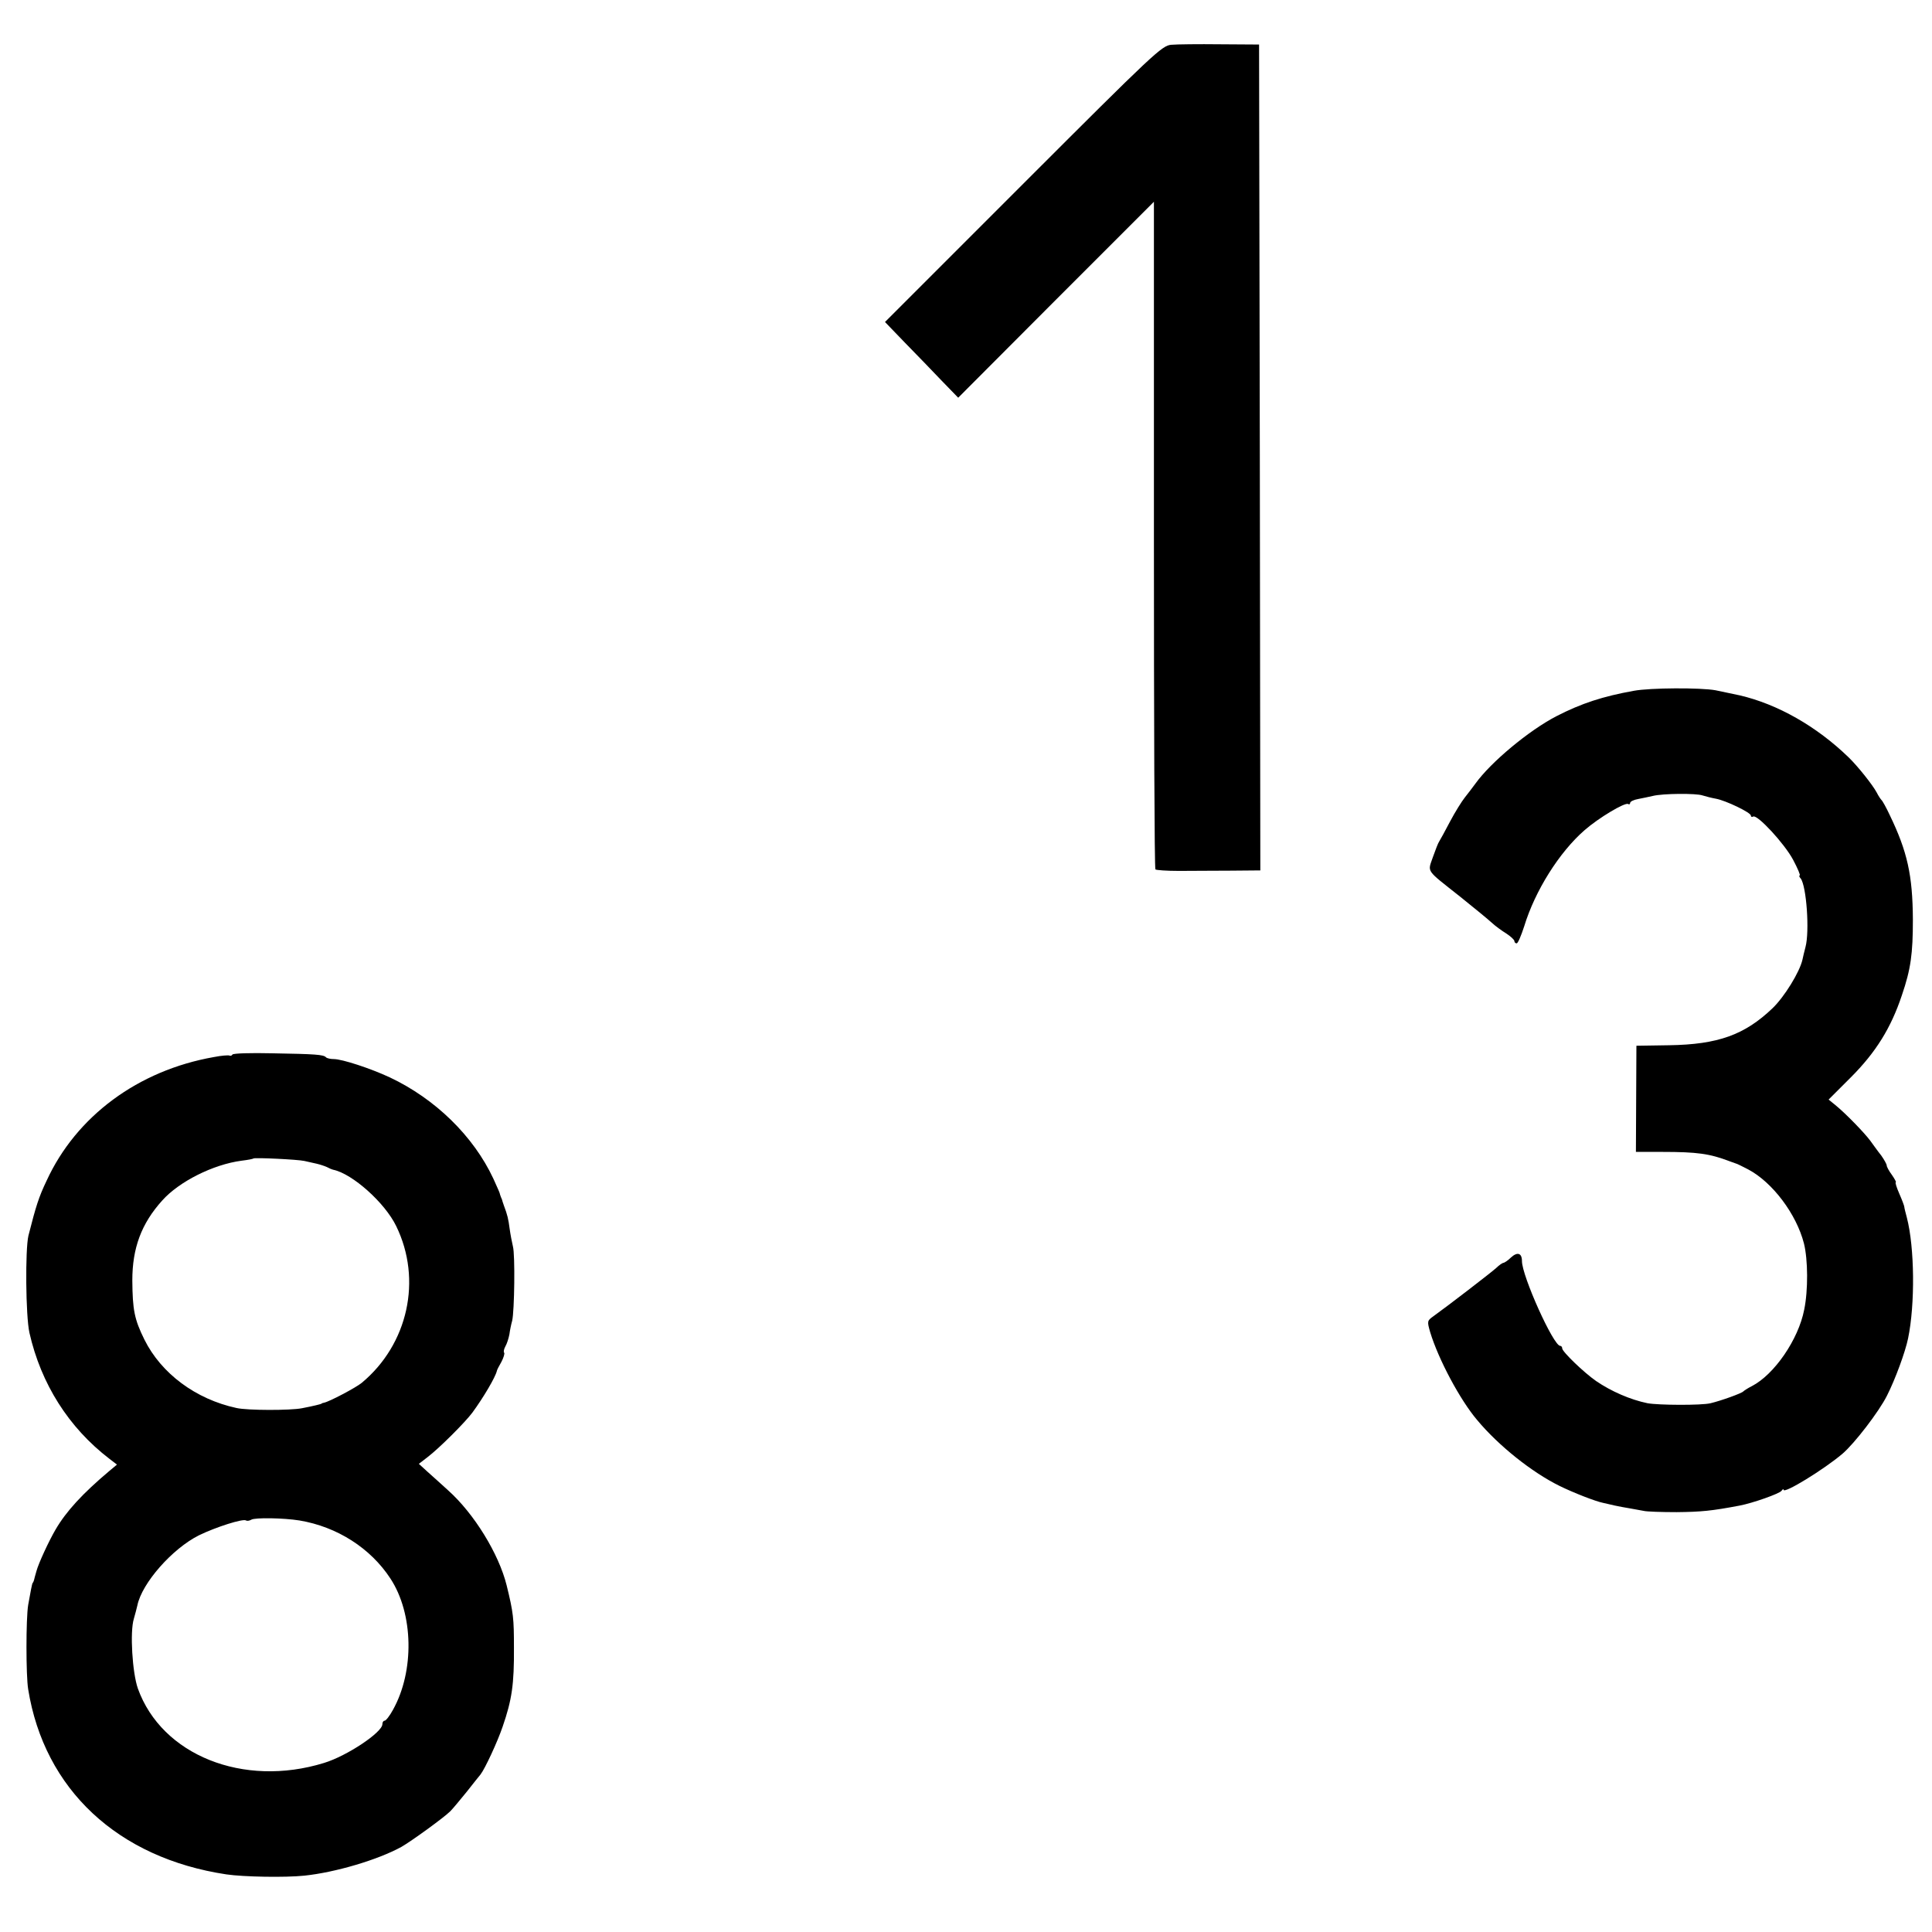
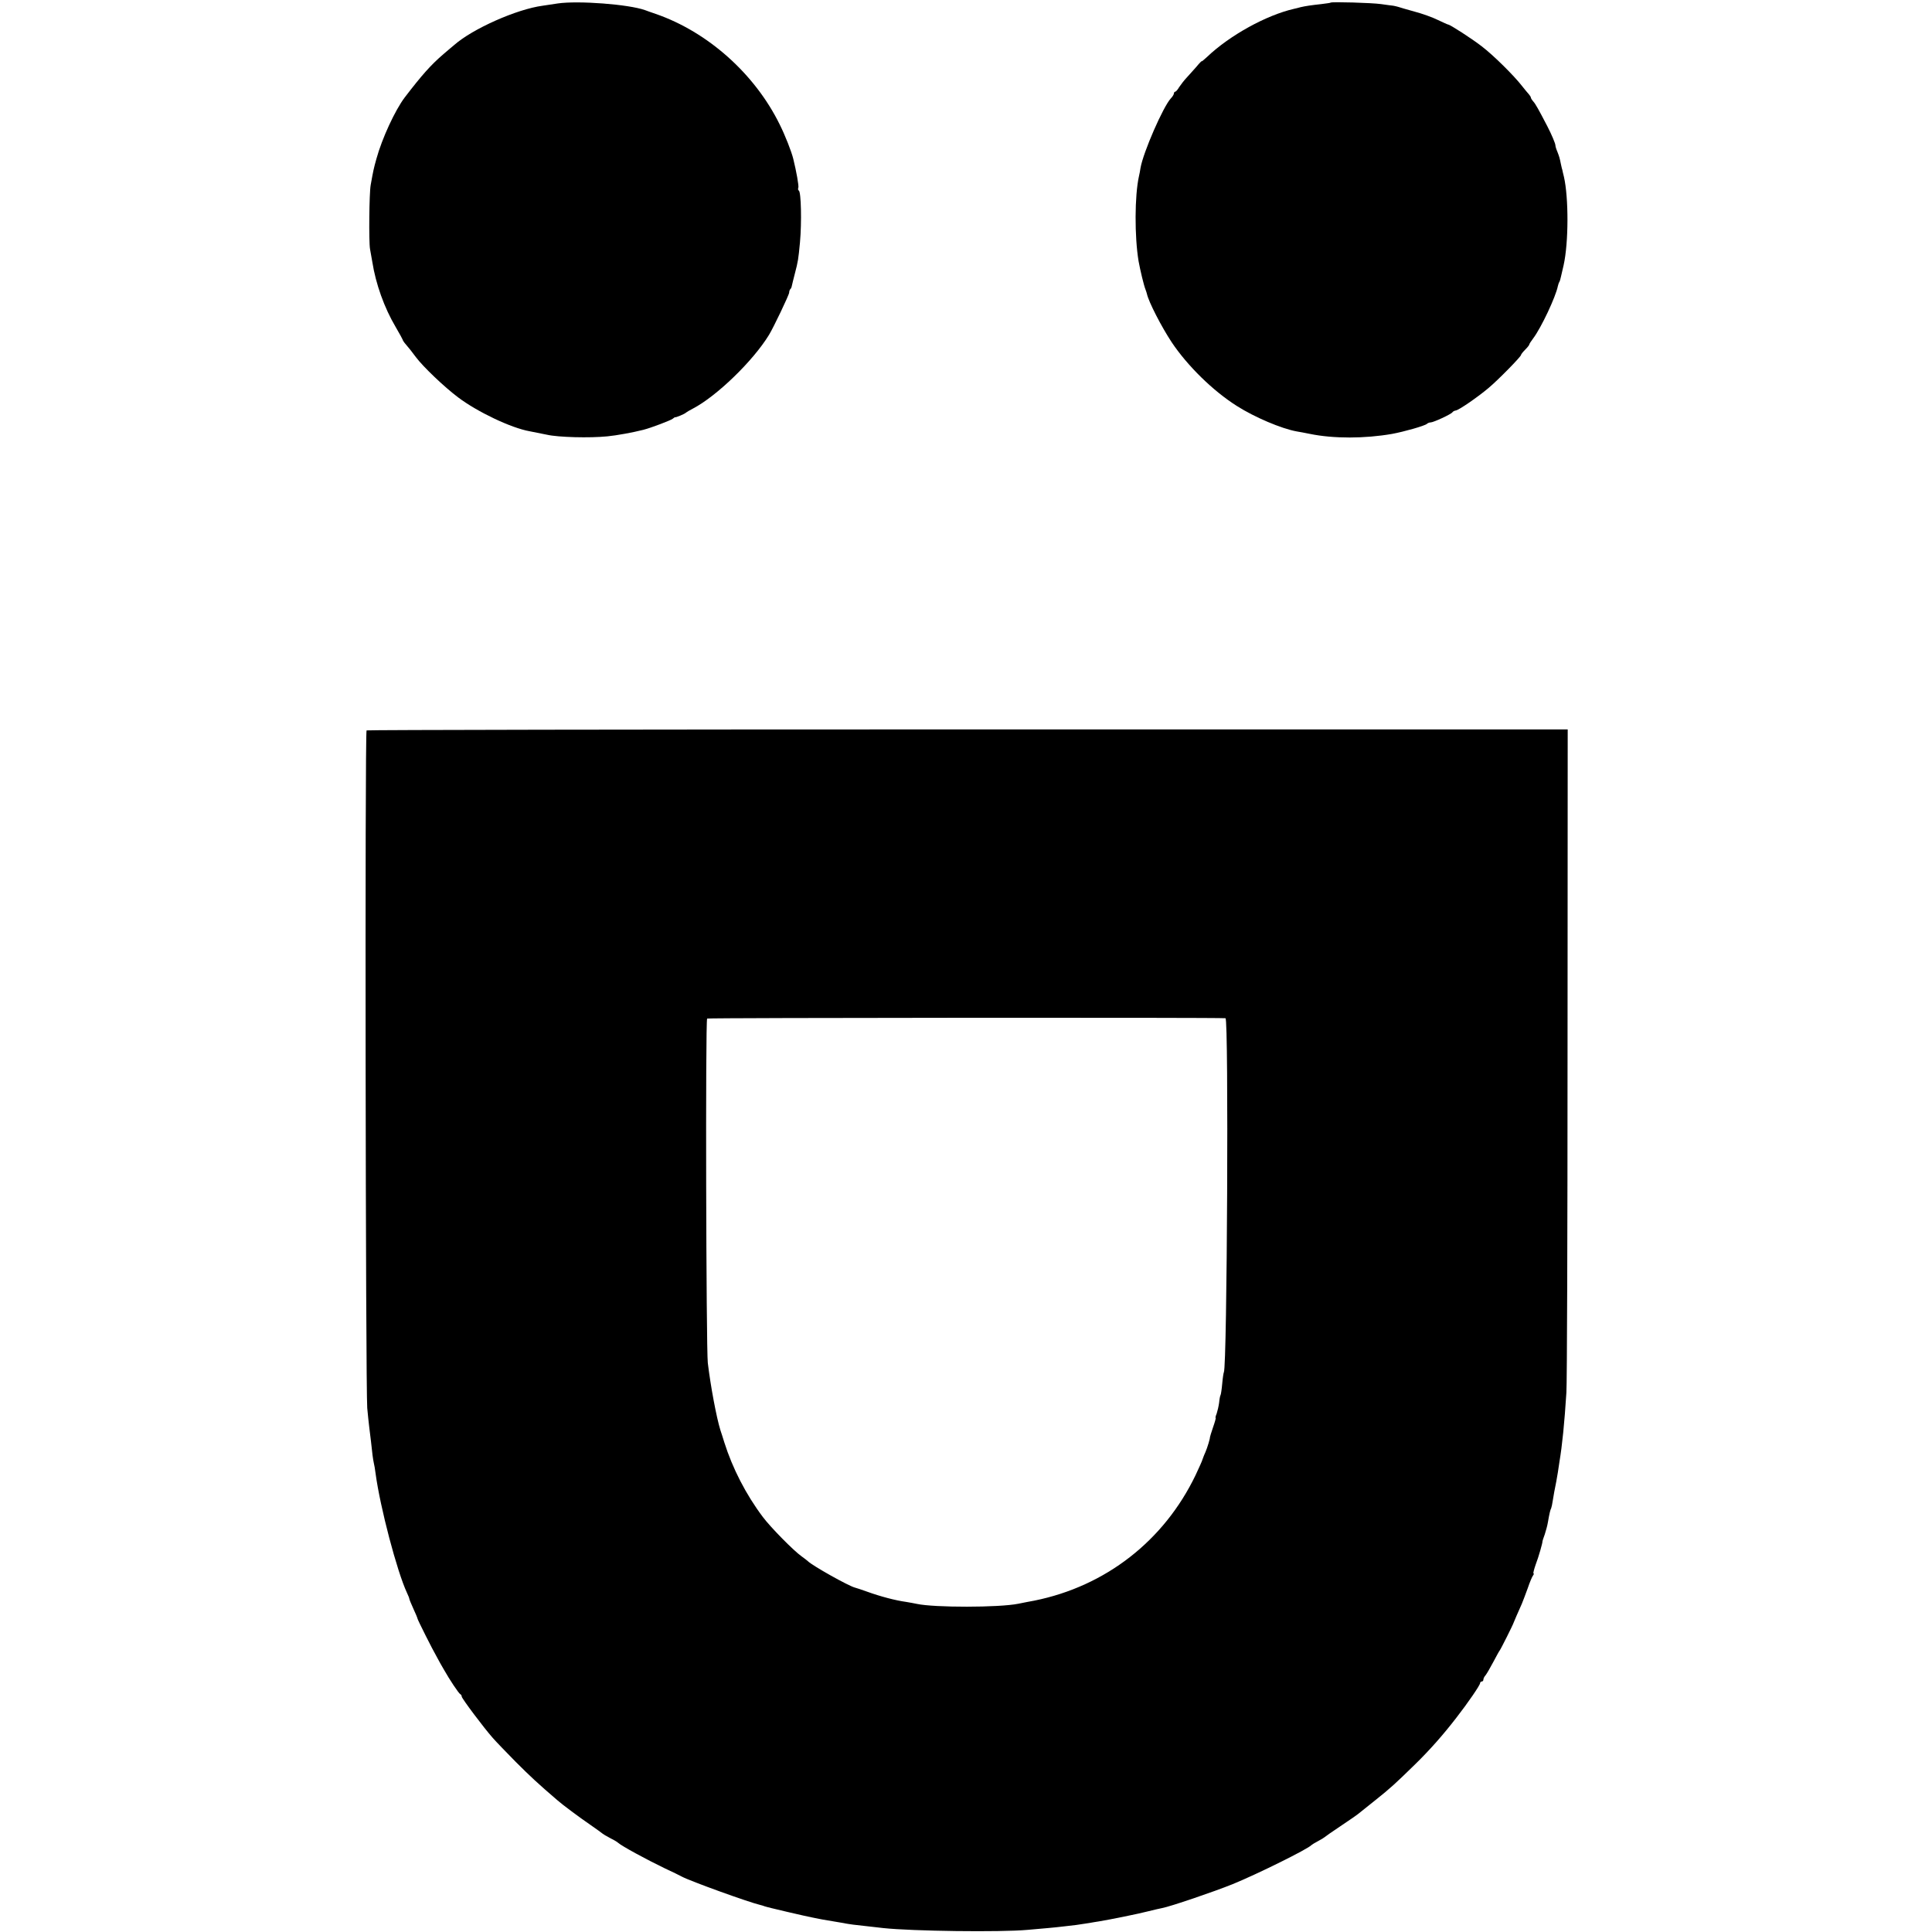
- <svg xmlns="http://www.w3.org/2000/svg" version="1.0" width="768pt" height="768pt" viewBox="0 0 768 768" preserveAspectRatio="xMidYMid meet">
-   <g transform="translate(0,768) scale(0.1,-0.1)" fill="#000000" stroke="none">
-     <path d="M4656 7502 c-37 -3 -68 -32 -589 -553 l-549 -549 80 -83 c44 -45 110 -113 145 -150 l66 -68 389 390 389 389 0 -1324 c0 -728 2 -1327 6 -1330 3 -3 45 -6 94 -6 48 0 141 1 206 1 l117 1 -2 1641 -3 1642 -155 1 c-85 1 -173 0 -194 -2z" />
-     <path d="M6495 4934 c-123 -22 -209 -50 -308 -101 -110 -57 -261 -183 -322 -268 -11 -15 -30 -40 -42 -55 -12 -15 -39 -58 -59 -96 -20 -38 -39 -73 -43 -79 -4 -5 -15 -34 -25 -62 -21 -62 -31 -47 109 -158 55 -44 111 -90 125 -103 14 -13 40 -32 58 -43 17 -11 32 -25 32 -30 0 -5 4 -9 9 -9 5 0 18 31 30 68 43 141 139 294 240 382 56 49 160 111 173 104 4 -3 8 -1 8 4 0 6 15 13 33 16 17 3 43 9 57 12 40 10 173 11 198 2 13 -4 36 -10 53 -13 39 -7 139 -55 139 -67 0 -5 4 -7 9 -4 16 10 125 -108 159 -172 18 -34 30 -62 26 -62 -3 0 -2 -6 4 -12 23 -30 36 -211 19 -273 -4 -16 -10 -39 -12 -50 -11 -49 -72 -148 -119 -193 -111 -106 -217 -144 -411 -147 l-130 -2 -1 -211 -1 -211 105 0 c139 0 188 -7 267 -37 11 -4 22 -8 25 -9 3 0 25 -11 50 -24 96 -51 191 -177 221 -294 16 -64 17 -186 1 -263 -23 -119 -119 -258 -208 -304 -16 -8 -31 -18 -34 -21 -5 -7 -88 -37 -130 -47 -35 -9 -208 -8 -251 0 -68 14 -144 47 -204 88 -49 34 -135 117 -135 130 0 6 -4 10 -8 10 -27 0 -152 278 -152 337 0 32 -18 38 -44 14 -12 -12 -26 -21 -30 -21 -3 0 -17 -9 -29 -21 -20 -18 -190 -149 -250 -192 -24 -17 -24 -20 -12 -62 33 -109 119 -270 187 -350 85 -102 218 -208 328 -262 55 -27 142 -61 172 -67 13 -3 34 -8 48 -11 14 -3 40 -8 59 -11 18 -3 43 -8 55 -10 11 -3 71 -5 131 -5 98 1 139 5 250 26 53 10 160 48 167 59 4 6 8 8 8 4 0 -18 161 81 234 143 47 40 145 167 177 231 33 65 73 174 84 228 28 135 26 361 -5 480 -5 19 -10 38 -10 42 0 4 -9 28 -20 53 -11 25 -17 45 -14 45 3 0 -4 13 -15 29 -12 16 -21 33 -21 38 0 5 -10 23 -22 40 -13 16 -32 43 -43 58 -22 30 -97 108 -139 142 l-27 22 88 88 c100 100 160 197 203 326 36 105 44 166 44 302 -1 176 -22 270 -92 415 -14 30 -29 57 -33 60 -3 3 -12 16 -19 30 -16 30 -75 104 -111 139 -128 124 -283 212 -434 247 -23 5 -72 15 -95 20 -60 11 -261 10 -325 -2z" />
-     <path d="M924 3488 c-3 -5 -8 -6 -12 -4 -4 2 -32 0 -62 -6 -301 -53 -547 -235 -665 -492 -31 -65 -42 -100 -72 -218 -13 -55 -11 -319 4 -386 46 -203 156 -377 318 -501 l30 -23 -30 -25 c-107 -90 -172 -161 -214 -233 -27 -46 -68 -135 -76 -165 -5 -16 -9 -33 -10 -37 -2 -5 -3 -9 -5 -10 -3 -4 -9 -38 -18 -88 -9 -55 -9 -280 0 -335 64 -398 356 -671 788 -736 68 -10 234 -13 310 -5 124 13 292 63 385 114 39 22 170 117 195 142 10 10 39 45 65 77 25 32 50 63 55 69 18 23 68 131 88 190 37 107 46 169 45 314 0 117 -2 138 -29 248 -31 125 -129 285 -233 378 -25 23 -62 56 -81 73 l-35 32 35 27 c46 35 150 139 178 177 44 60 91 140 97 165 0 3 8 19 18 36 9 17 14 34 11 37 -3 3 -1 14 5 25 6 10 13 32 16 48 2 16 7 40 11 54 9 39 12 262 3 295 -4 17 -10 48 -13 70 -5 39 -9 56 -23 93 -3 9 -7 20 -8 25 -2 4 -4 9 -5 12 -1 3 -3 8 -4 13 -1 4 -13 30 -25 57 -79 169 -231 317 -411 402 -77 36 -190 73 -223 73 -13 0 -27 3 -31 7 -10 11 -43 13 -214 16 -84 2 -155 0 -158 -5z m286 -423 c14 -3 36 -8 49 -11 13 -3 31 -9 40 -13 9 -5 21 -10 26 -11 76 -16 205 -131 250 -224 104 -213 47 -470 -137 -623 -23 -19 -129 -75 -150 -79 -5 -1 -9 -2 -10 -4 -4 -2 -31 -9 -78 -18 -46 -9 -216 -9 -260 1 -162 35 -299 137 -366 272 -40 81 -47 118 -48 235 0 129 36 226 119 318 67 75 202 143 315 158 25 3 46 7 48 9 5 4 176 -4 202 -10z m-20 -1429 c150 -25 283 -110 362 -231 92 -140 96 -368 10 -522 -13 -24 -28 -43 -33 -43 -5 0 -9 -6 -9 -14 0 -32 -140 -126 -232 -154 -321 -99 -645 31 -740 296 -22 63 -32 225 -16 277 5 17 11 40 14 53 18 89 139 226 245 279 68 33 175 67 187 59 5 -3 14 -1 21 3 15 9 128 7 191 -3z" />
+ <svg xmlns="http://www.w3.org/2000/svg" version="1.0" width="1180pt" height="1180pt" viewBox="0 0 1180 1180" preserveAspectRatio="xMidYMid meet">
+   <g transform="translate(0,1180) scale(0.1,-0.1)" fill="#000000" stroke="none">
+     <path d="M3407 11779 c-27 -4 -69 -10 -93 -14 -158 -21 -428 -141 -540 -240 -7 -5 -35 -30 -65 -55 -78 -67 -132 -128 -237 -265 -59 -78 -139 -251 -173 -375 -17 -61 -19 -71 -35 -160 -9 -48 -12 -347 -4 -391 4 -24 11 -60 14 -79 21 -134 73 -280 143 -398 24 -41 43 -76 43 -78 0 -3 5 -10 10 -17 26 -30 47 -57 70 -88 43 -58 174 -183 258 -246 118 -89 324 -187 437 -207 40 -8 75 -15 105 -21 69 -16 262 -21 370 -10 54 5 158 24 220 40 47 12 165 57 178 67 8 7 16 11 16 10 1 -4 59 20 66 28 3 3 22 14 43 25 145 76 367 291 464 450 28 46 123 245 123 258 0 7 3 17 7 21 4 3 8 12 9 19 1 7 10 41 19 77 19 73 21 84 31 190 11 121 7 307 -7 316 -5 2 -6 11 -3 18 4 10 -12 99 -31 176 -11 45 -50 144 -83 210 -152 309 -439 565 -757 675 -27 9 -57 20 -65 23 -100 36 -409 59 -533 41z" />
+     <path d="M8127 11784 c-1 -2 -27 -5 -57 -9 -64 -7 -97 -12 -127 -19 -13 -4 -31 -8 -40 -10 -169 -39 -391 -161 -530 -293 -18 -17 -33 -29 -33 -27 0 3 -15 -12 -32 -33 -18 -21 -46 -51 -61 -68 -15 -16 -35 -42 -45 -57 -9 -16 -20 -28 -24 -28 -4 0 -8 -5 -8 -10 0 -6 -8 -20 -19 -31 -47 -51 -168 -328 -185 -424 -2 -16 -7 -40 -10 -53 -26 -118 -27 -366 -2 -517 10 -55 32 -148 43 -175 3 -8 7 -20 8 -25 11 -50 89 -201 151 -295 97 -145 253 -298 399 -390 107 -68 271 -138 365 -155 14 -2 50 -9 80 -15 146 -30 337 -29 503 0 75 14 198 49 212 61 5 5 15 9 23 9 17 0 125 50 133 62 3 5 13 10 21 11 19 3 130 79 198 136 60 50 199 192 200 203 0 4 11 18 25 32 14 14 25 28 25 31 0 4 11 21 24 38 49 65 138 254 151 320 2 9 6 21 9 25 3 5 7 19 10 33 3 13 10 44 16 69 31 139 31 413 2 540 -5 19 -9 38 -10 43 -1 4 -2 8 -3 10 0 1 -3 13 -6 27 -7 35 -9 42 -21 73 -7 16 -12 33 -12 39 0 11 -23 66 -50 118 -52 100 -72 136 -85 150 -8 9 -15 20 -15 24 0 4 -6 13 -12 20 -7 7 -26 31 -43 52 -48 62 -174 187 -245 241 -59 46 -194 133 -205 133 -3 0 -31 13 -63 28 -32 16 -96 39 -142 51 -47 13 -92 26 -100 29 -8 2 -22 6 -30 7 -8 1 -42 5 -75 10 -55 8 -302 15 -308 9z" />
+     <path d="M2239 7339 c-11 -6 -6 -4015 4 -4139 4 -41 9 -93 12 -115 3 -22 8 -62 11 -90 7 -69 12 -107 17 -130 3 -11 8 -40 11 -65 28 -208 131 -598 191 -727 8 -17 15 -34 15 -38 0 -3 11 -31 25 -61 14 -30 25 -57 25 -60 0 -6 91 -188 119 -236 11 -21 30 -55 42 -75 33 -59 92 -148 101 -151 4 -2 8 -8 8 -14 0 -11 135 -191 190 -253 19 -22 82 -87 140 -146 88 -88 134 -131 254 -234 29 -26 138 -107 201 -150 39 -27 72 -51 75 -54 3 -3 23 -15 44 -26 22 -11 45 -24 51 -30 22 -20 171 -101 285 -156 47 -22 93 -44 103 -50 51 -28 415 -159 481 -174 6 -1 18 -5 26 -8 15 -6 255 -62 308 -72 15 -3 36 -7 47 -9 11 -2 40 -7 65 -11 25 -4 54 -9 65 -11 11 -3 36 -6 55 -9 37 -4 136 -15 185 -21 176 -19 716 -26 880 -11 44 4 100 9 125 11 25 2 72 7 105 11 56 6 80 9 148 20 15 3 42 7 60 10 68 11 245 47 302 62 33 8 70 17 82 19 50 9 317 100 431 146 150 61 463 216 482 239 3 3 21 14 40 24 19 10 37 21 40 24 3 3 45 33 95 66 49 33 99 67 110 76 11 9 58 47 105 84 93 74 121 100 244 220 88 86 172 181 252 285 70 90 144 198 144 210 0 5 5 10 10 10 6 0 10 5 10 12 0 6 6 19 14 27 7 9 28 45 47 81 19 36 36 67 39 70 5 5 82 158 85 170 2 5 28 67 50 115 7 17 23 59 36 95 12 36 27 71 32 77 5 7 7 13 3 13 -3 0 3 24 13 53 18 46 44 138 42 144 0 2 6 20 14 42 7 22 16 54 19 73 9 53 15 78 20 86 2 4 7 26 10 48 6 39 11 64 21 114 2 14 7 40 10 58 3 17 7 44 9 60 18 108 31 239 43 427 4 55 7 989 7 2075 l1 1975 -3663 0 c-2015 0 -3668 -3 -3673 -6z m5246 -1758 c20 -2 10 -2128 -10 -2162 -2 -3 -7 -34 -10 -69 -3 -35 -8 -67 -10 -70 -3 -4 -7 -25 -9 -47 -3 -22 -10 -52 -15 -67 -6 -14 -9 -26 -6 -26 2 0 -5 -26 -16 -57 -11 -32 -19 -59 -19 -61 1 -7 -15 -62 -28 -92 -9 -19 -16 -40 -18 -45 -1 -6 -20 -48 -42 -95 -193 -401 -549 -678 -984 -766 -13 -2 -34 -6 -48 -9 -14 -3 -36 -7 -50 -10 -118 -24 -514 -24 -620 -1 -13 3 -42 8 -65 12 -66 9 -157 33 -240 63 -33 12 -67 23 -75 25 -40 11 -258 133 -286 161 -6 5 -23 19 -39 30 -48 34 -189 177 -236 240 -103 137 -185 297 -235 455 -8 25 -18 59 -24 75 -24 77 -60 269 -77 411 -10 88 -15 2097 -4 2103 7 5 3126 7 3166 2z" />
  </g>
</svg>
